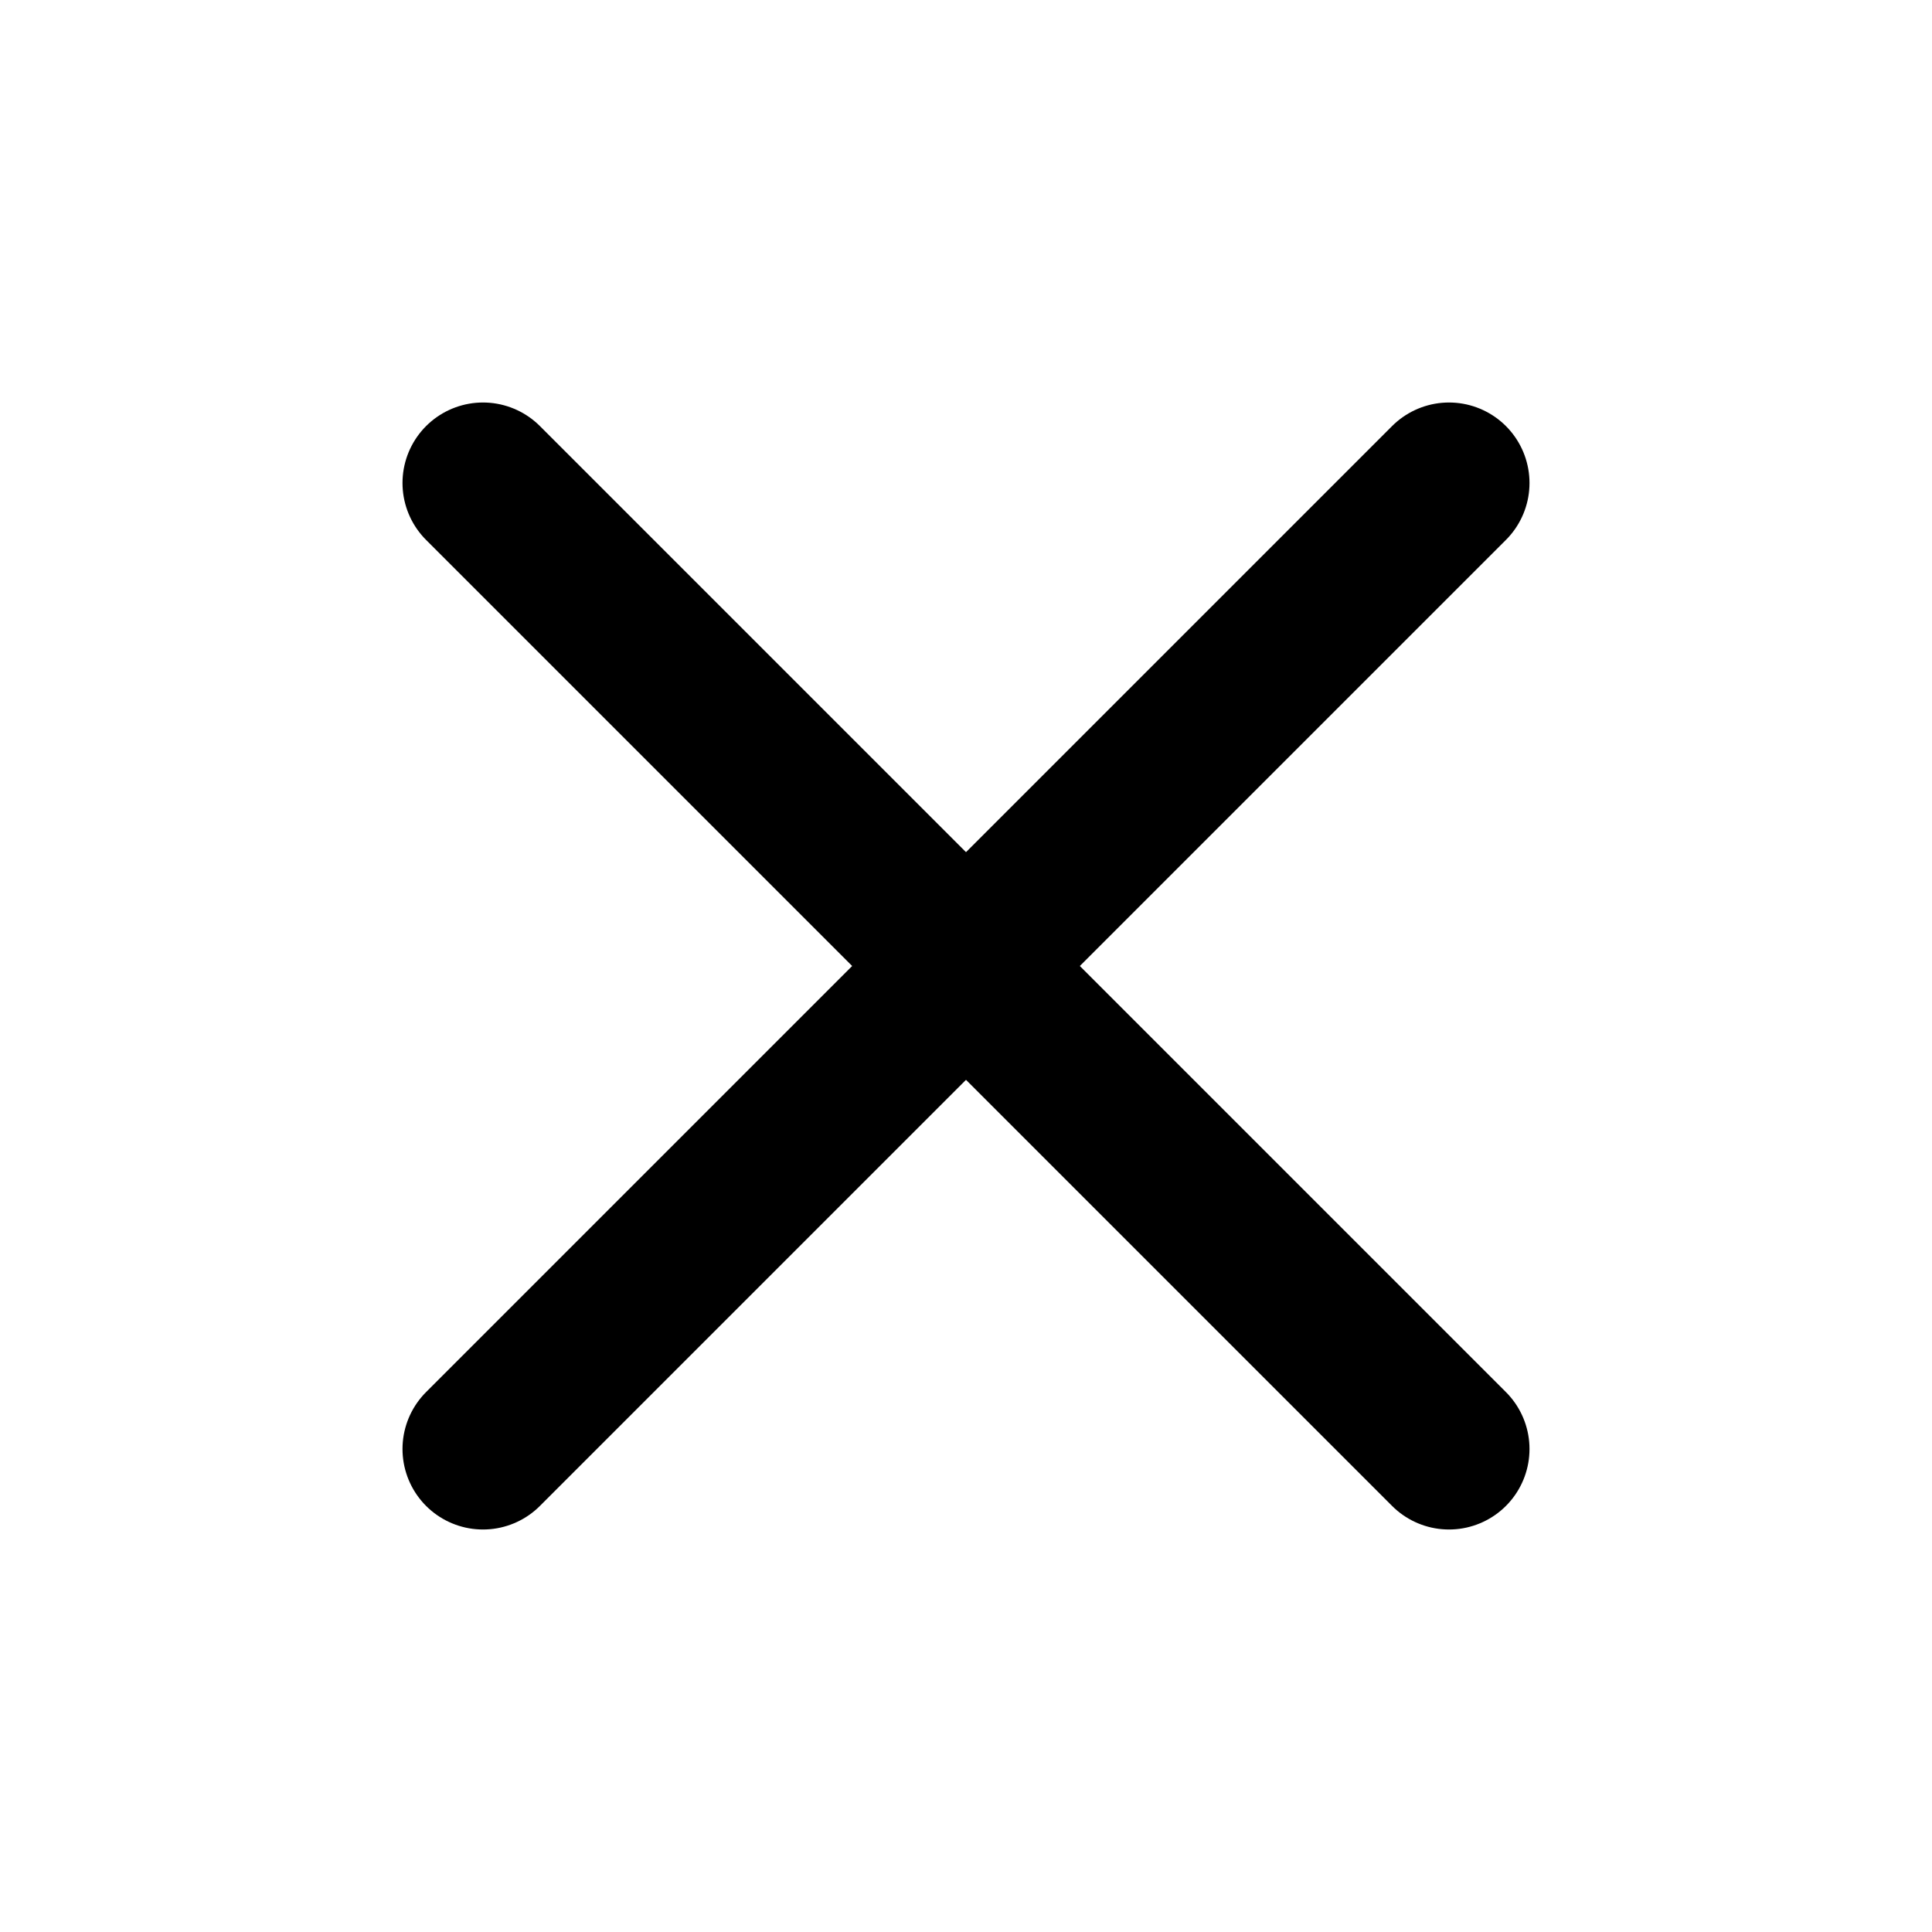
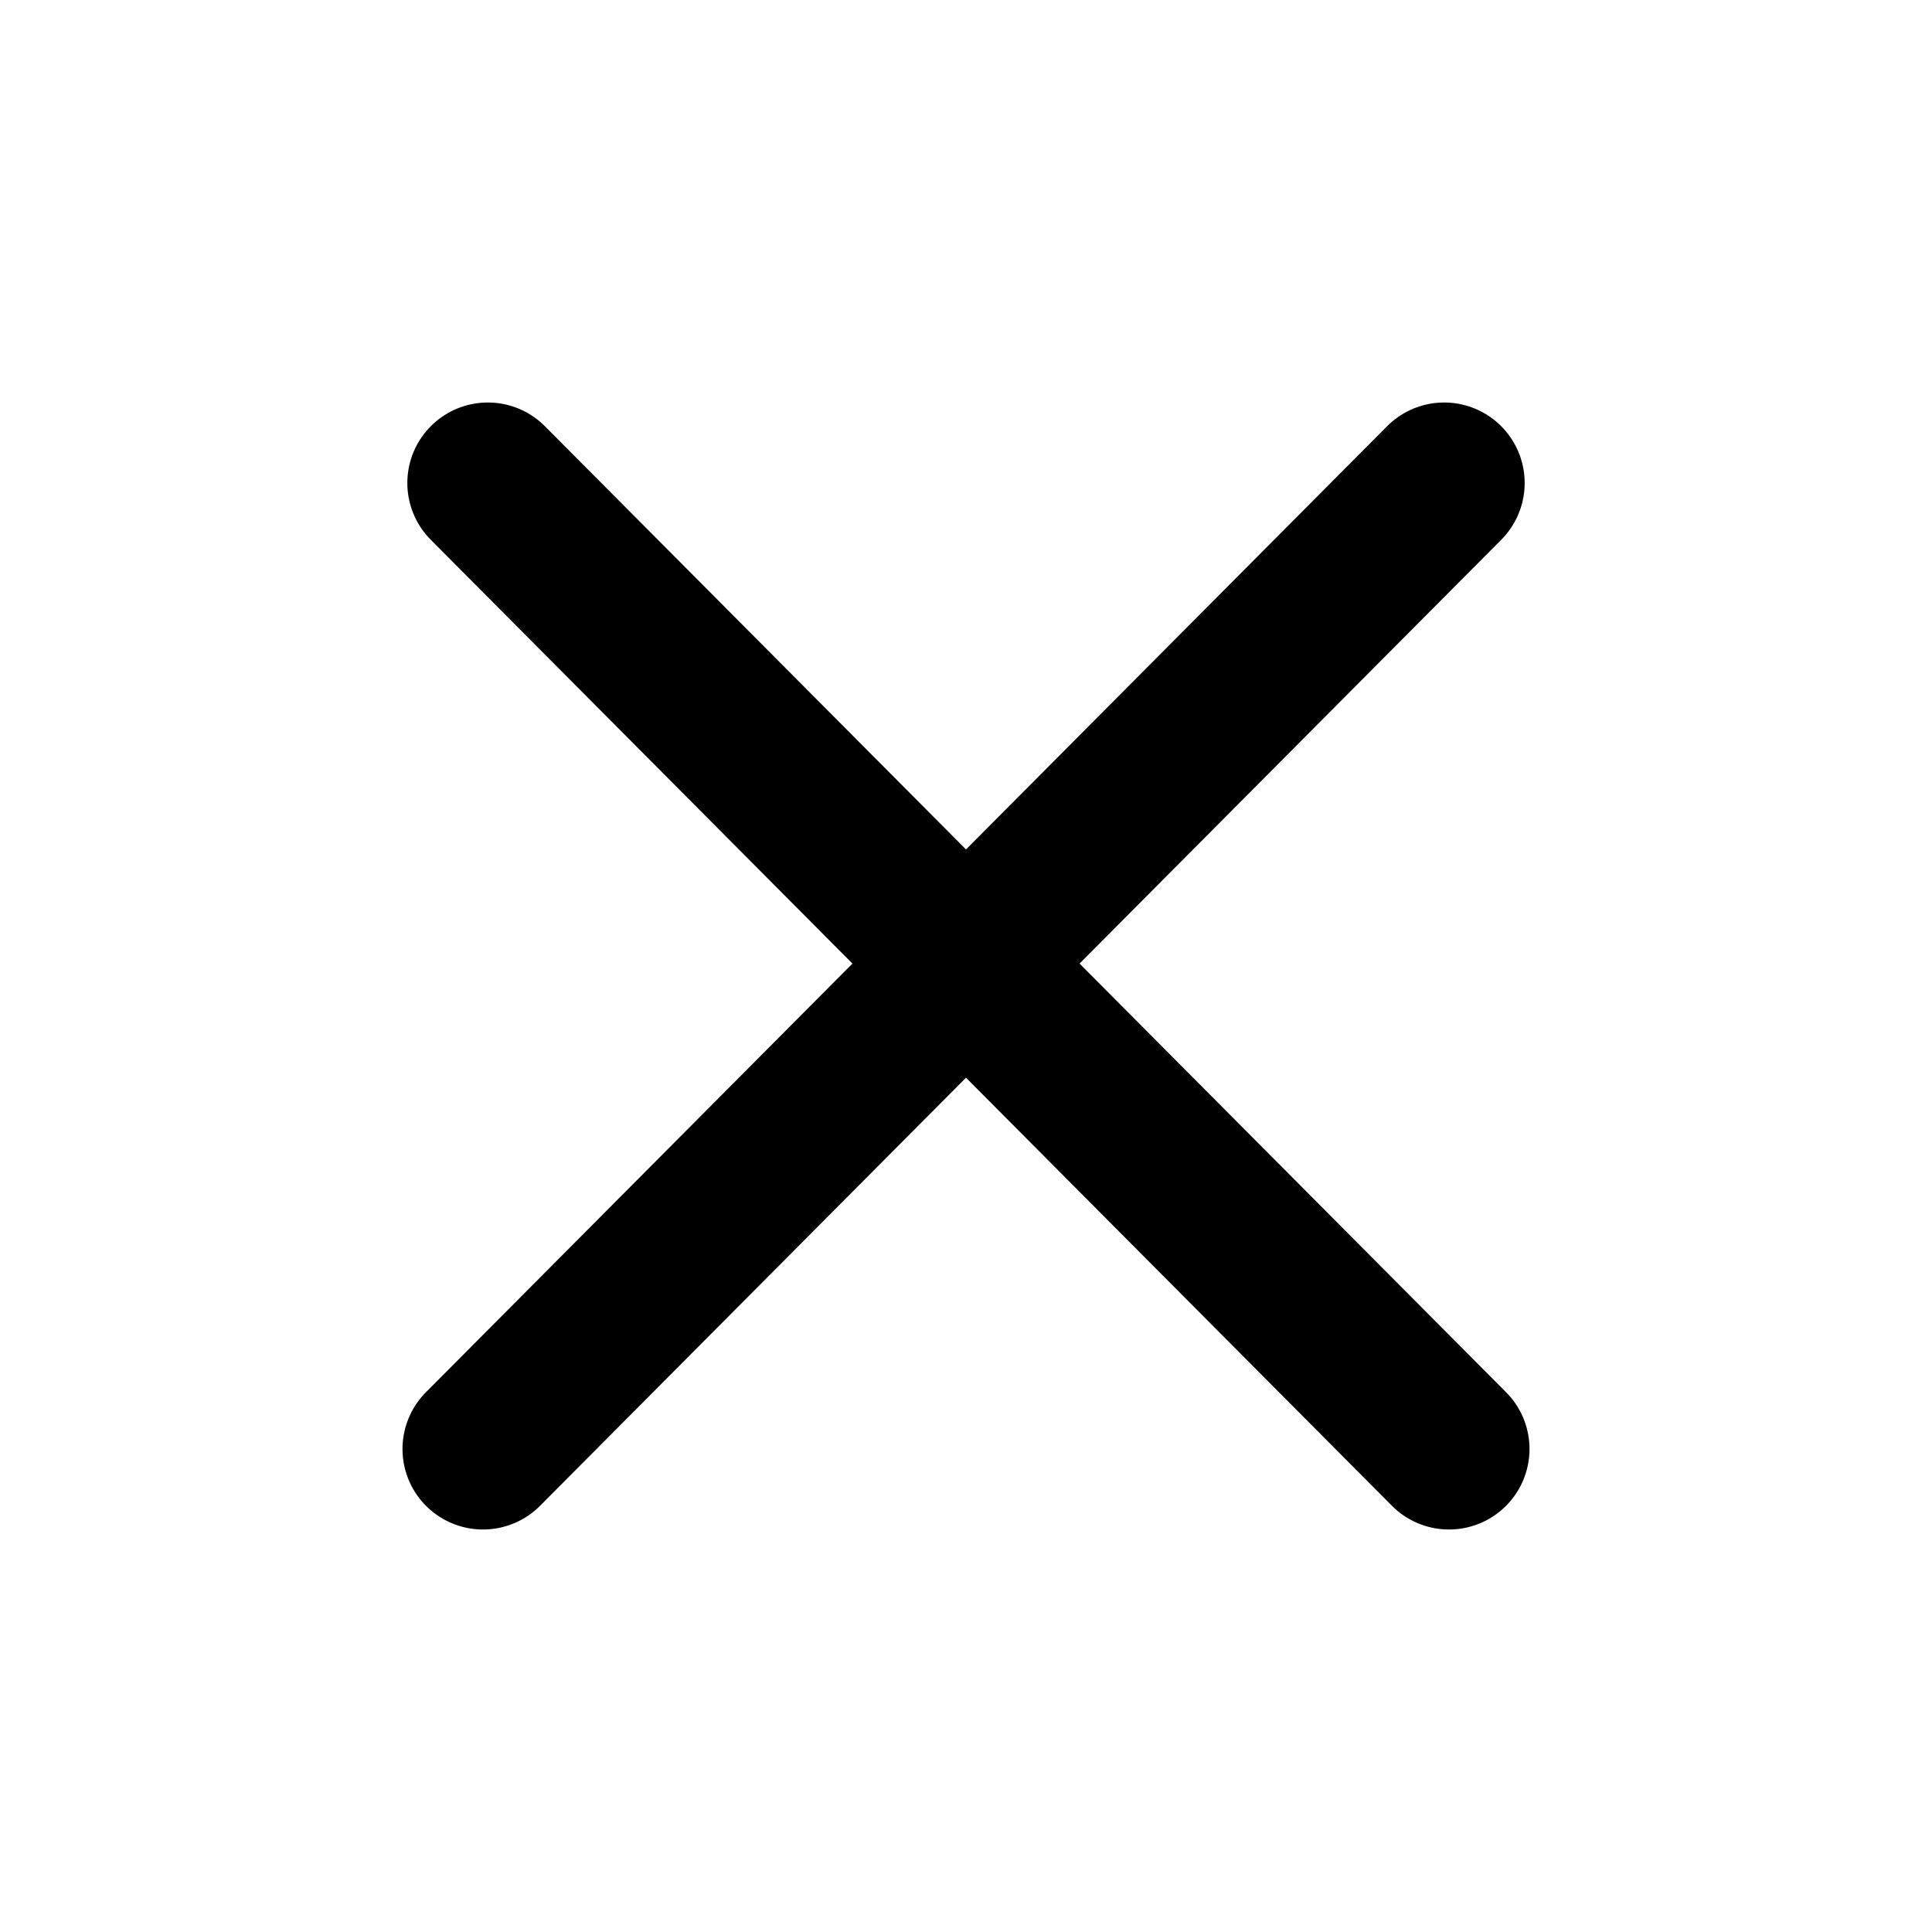
- <svg xmlns="http://www.w3.org/2000/svg" width="24" height="24" viewBox="0 0 24 24" fill="none" stroke="currentColor" stroke-width="2" stroke-linecap="round" stroke-linejoin="round" class="lucide lucide-x-icon lucide-x">
-   <path d="M18 6 6 18" />
-   <path d="m6 6 12 12" />
+ <svg xmlns="http://www.w3.org/2000/svg" aria-hidden="true" width="24" height="24" fill="none" viewBox="0 0 24 24">
+   <path stroke="currentColor" stroke-linecap="round" stroke-linejoin="round" stroke-width="2" d="M6 18 17.94 6M18 18 6.06 6" />
</svg>
